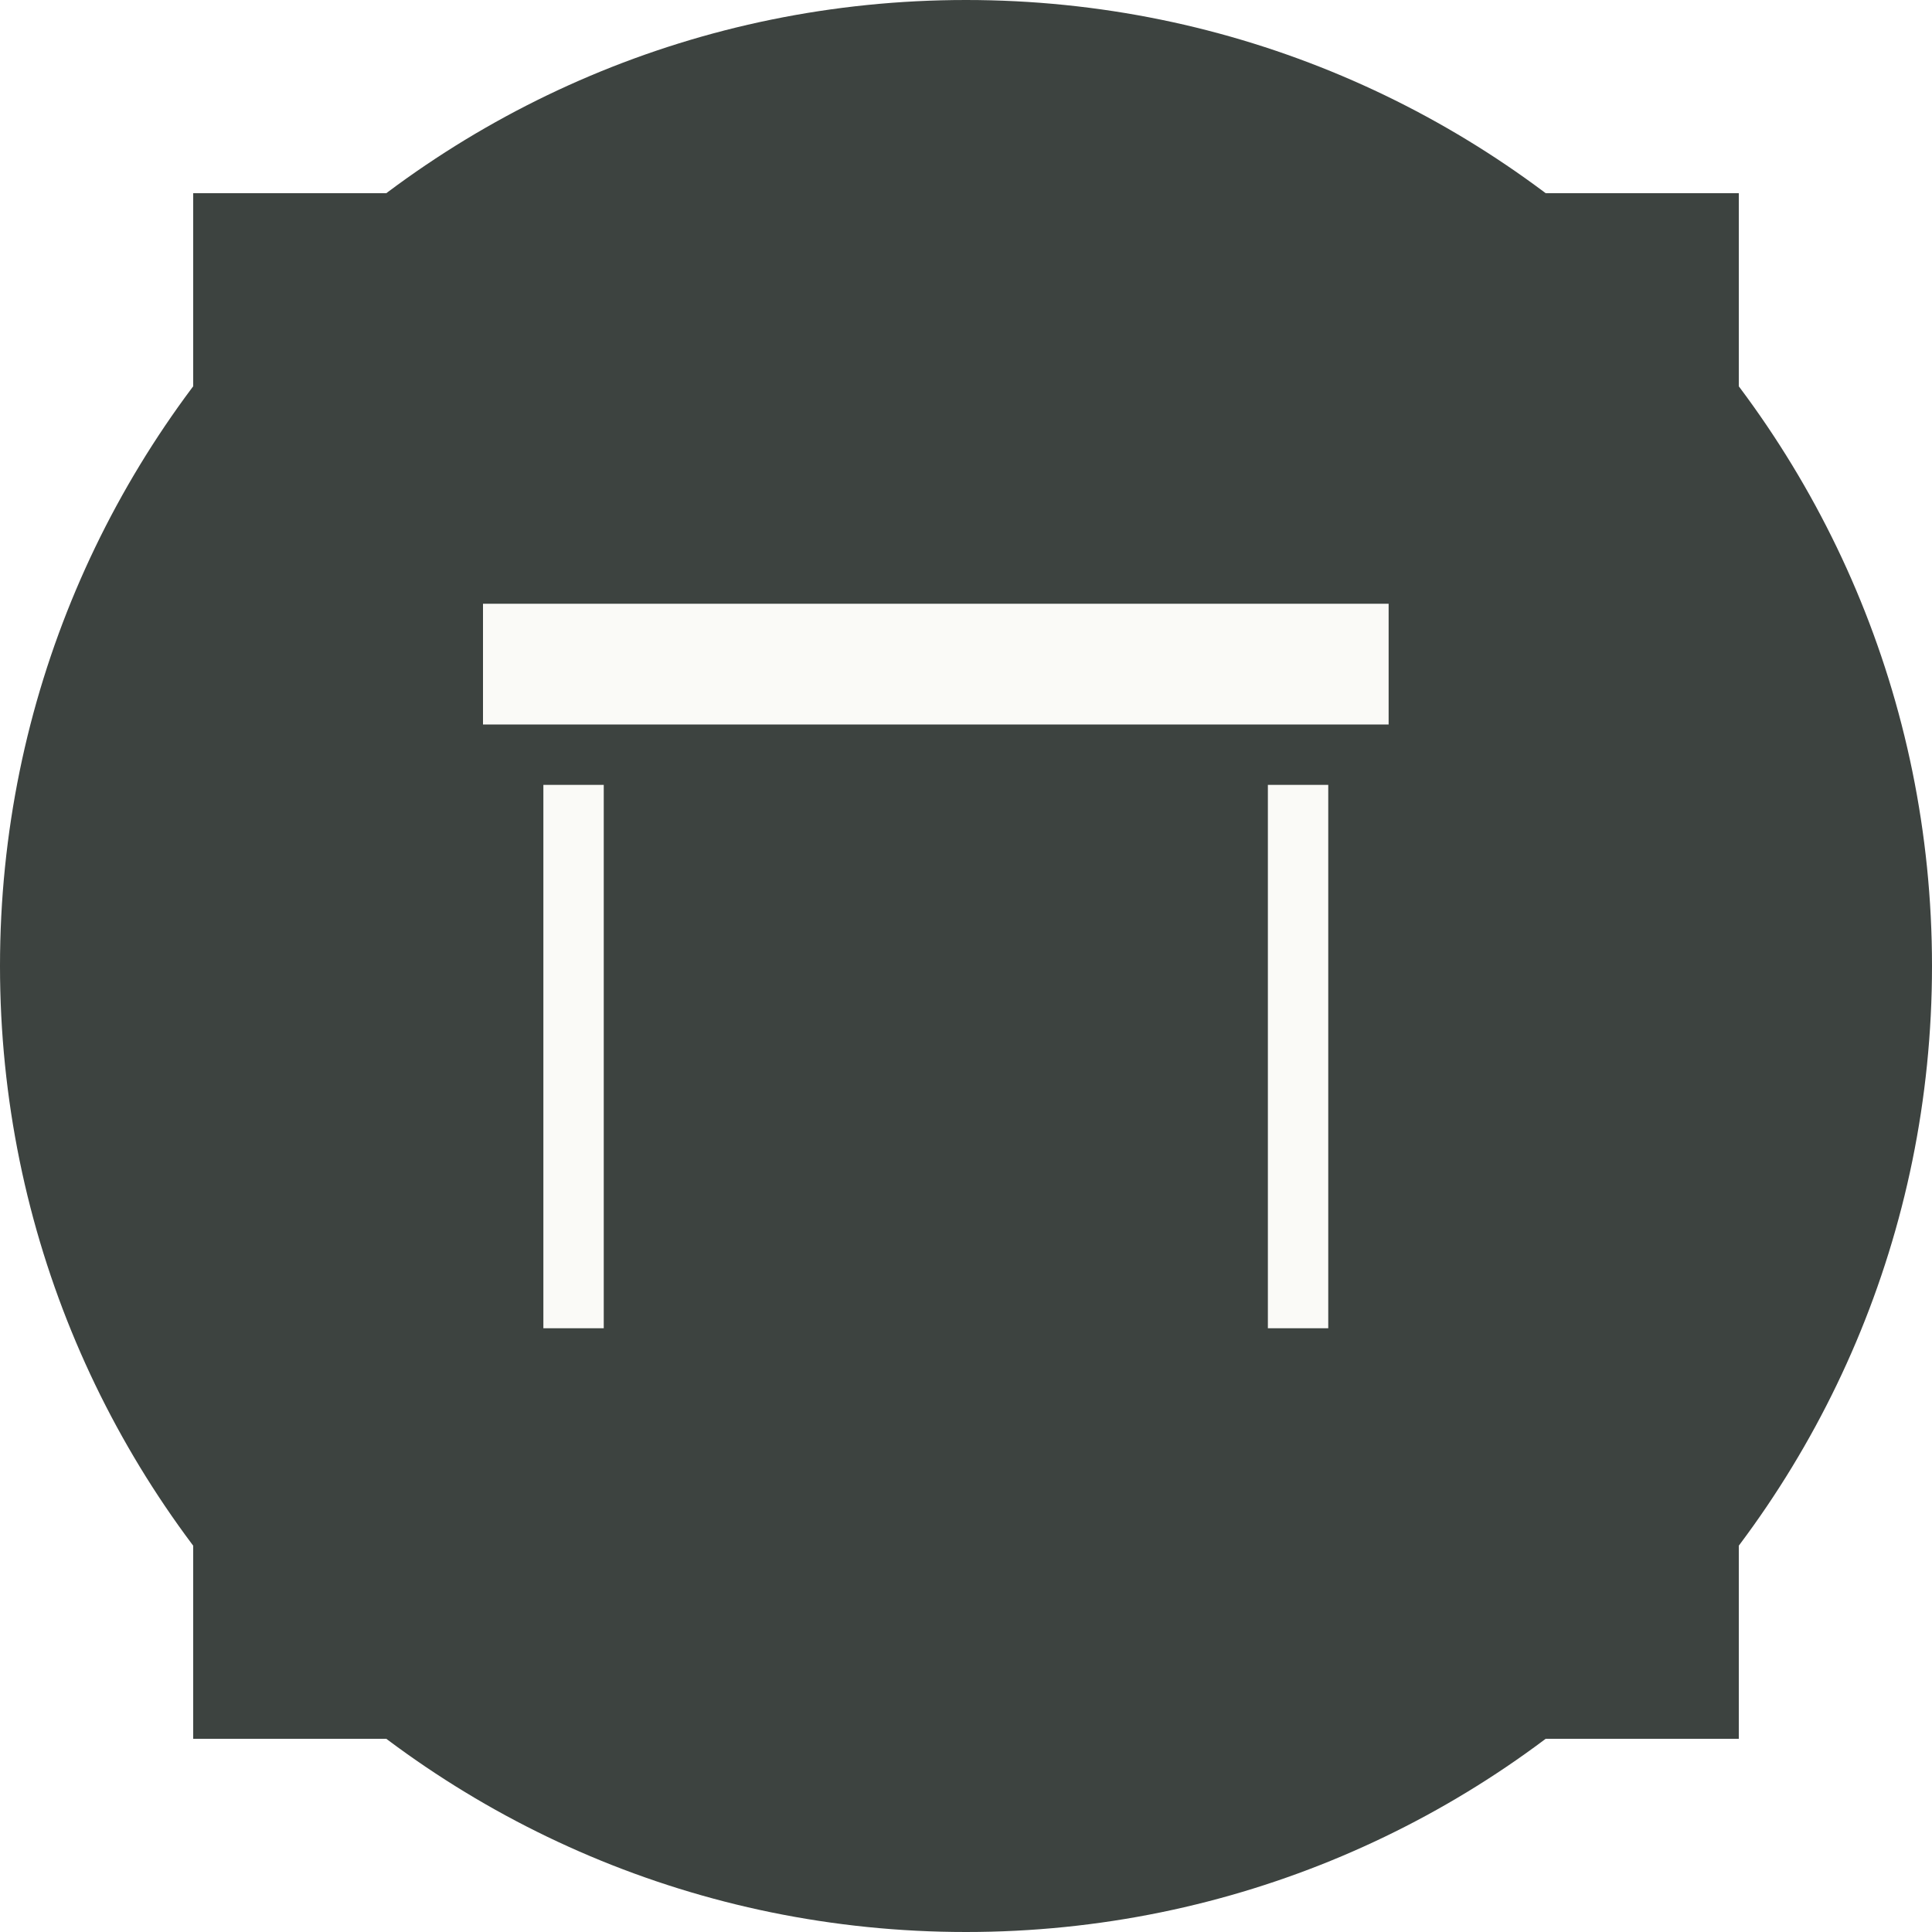
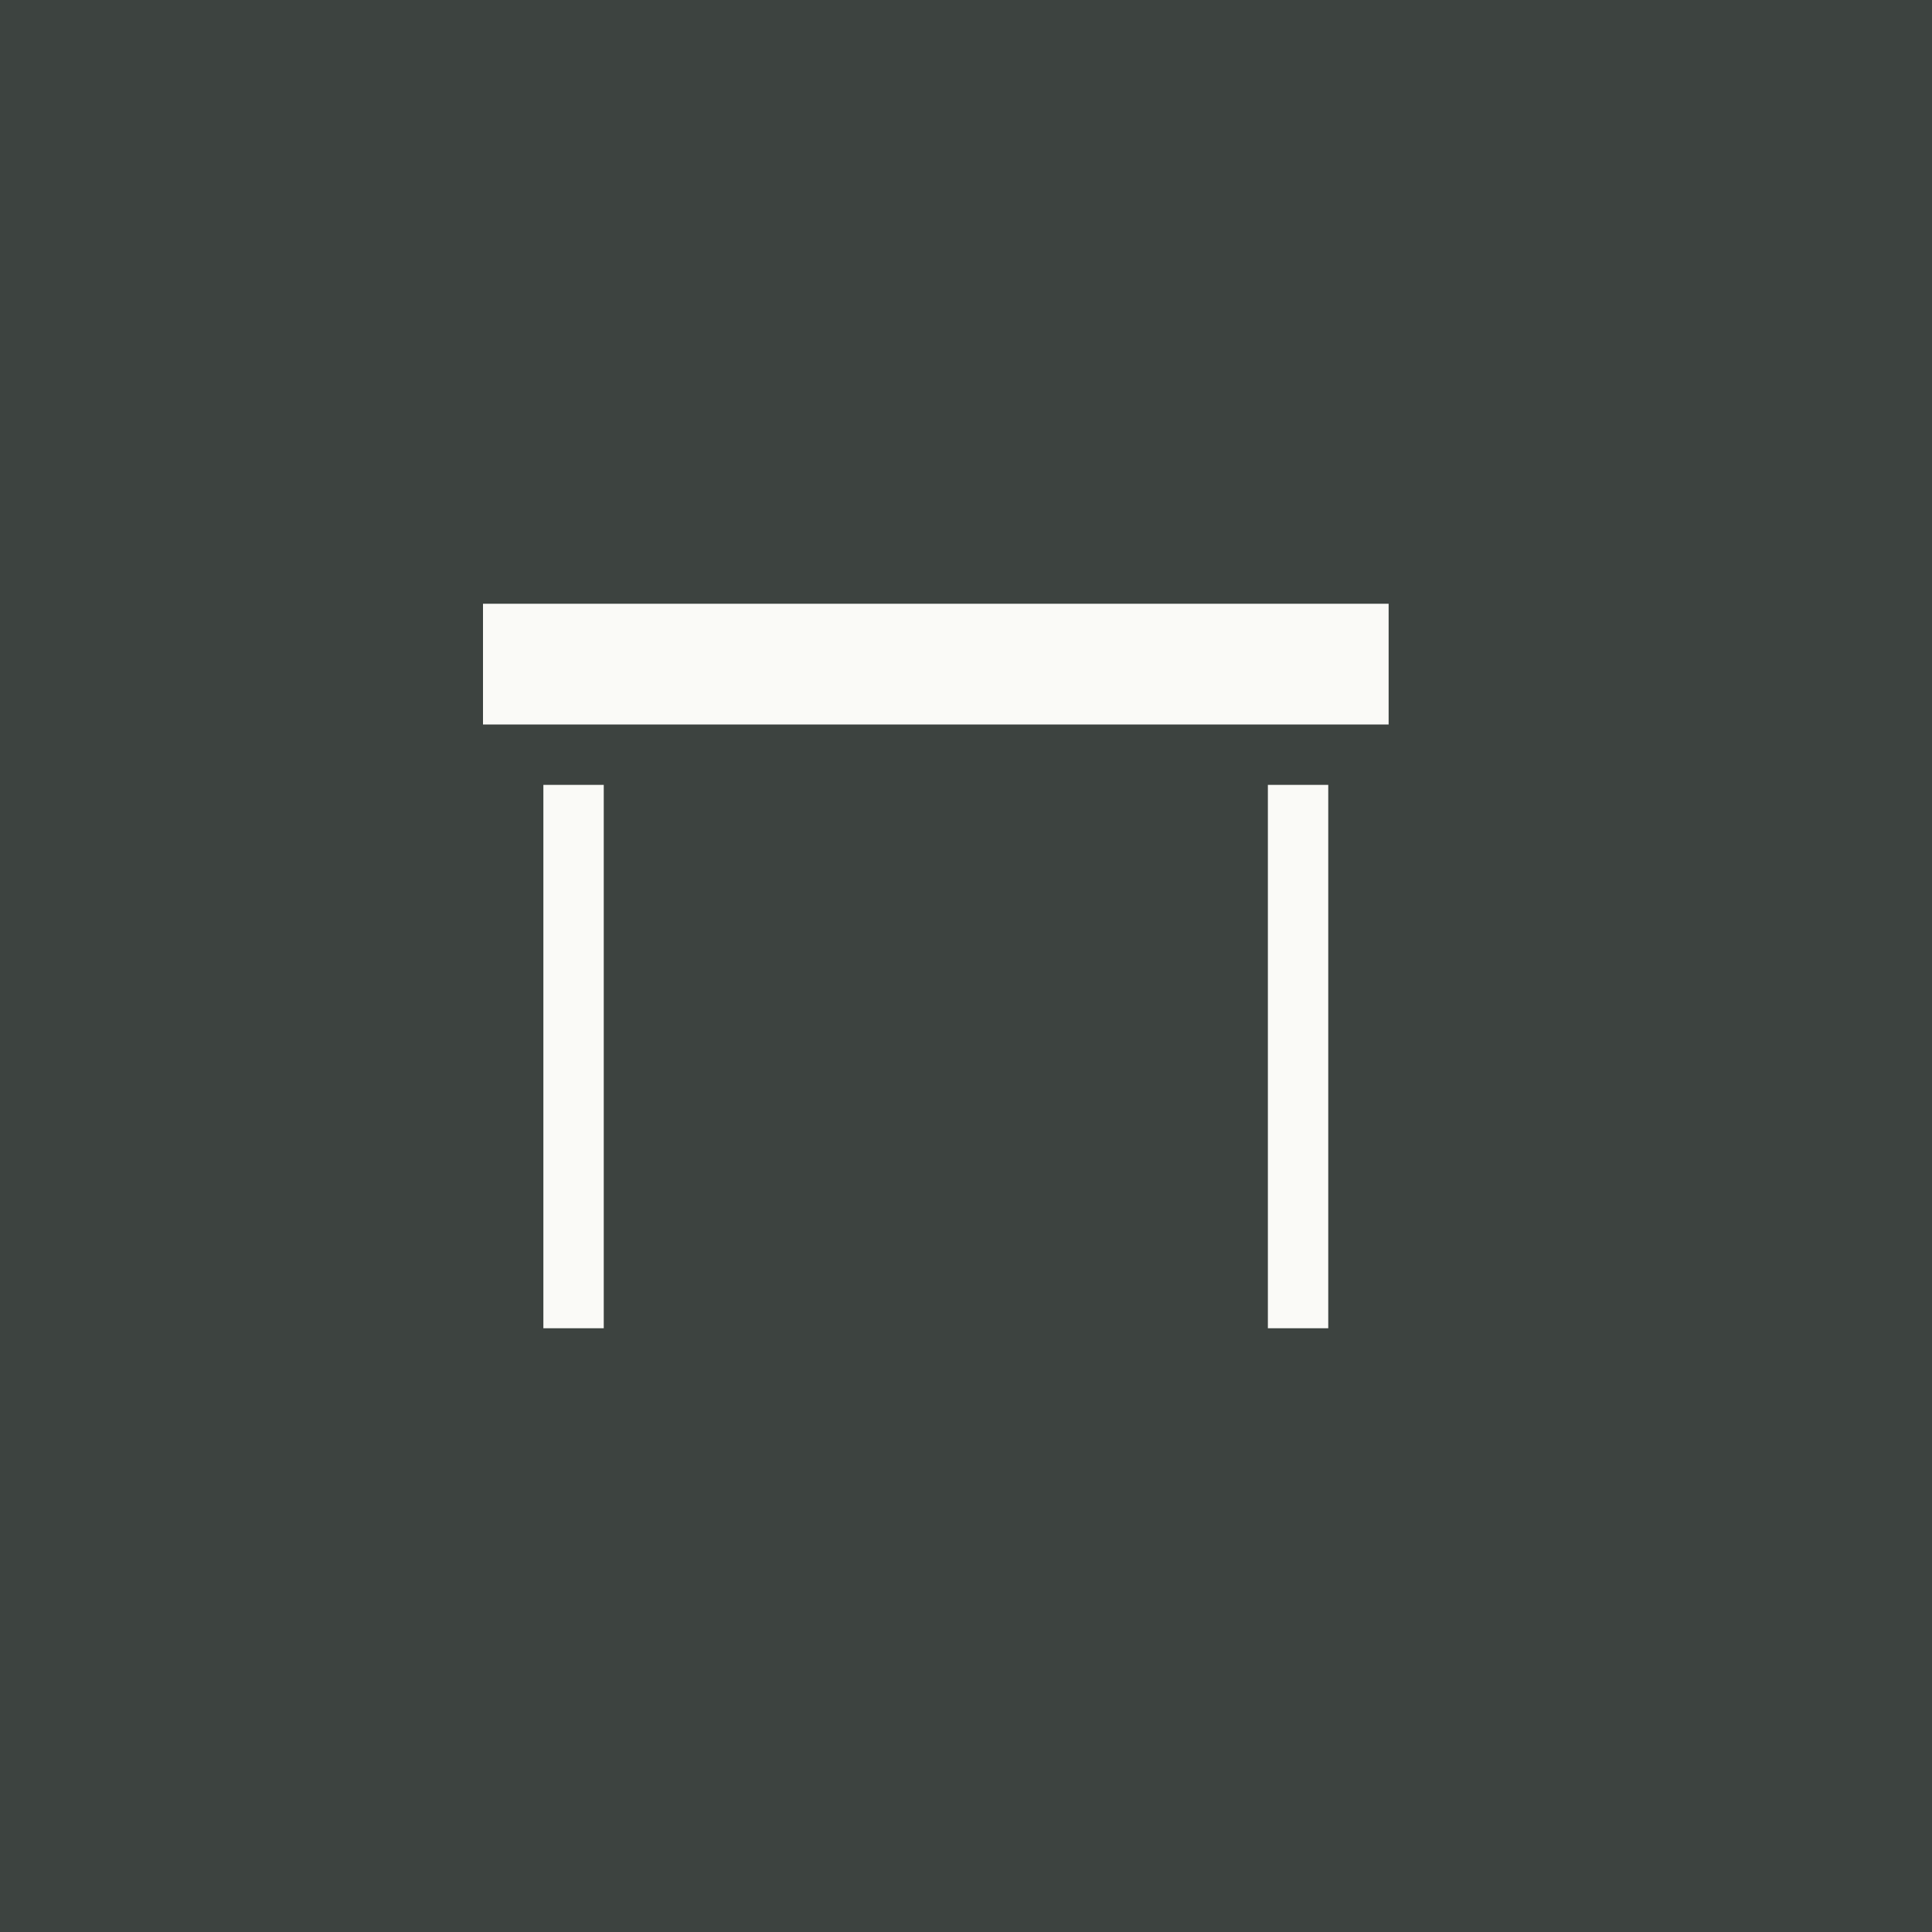
<svg xmlns="http://www.w3.org/2000/svg" width="32" height="32" viewBox="0 0 32 32" fill="none">
-   <rect width="32" height="32" rx="16" fill="#3D4340" />
+   <rect width="32" height="32" fill="#3D4340" />
  <rect width="25.6" height="25.6" transform="translate(3.20001 3.20001)" fill="#3D4340" />
  <rect x="8" y="10" width="15" height="2" fill="#FAFAF7" />
  <rect x="9" y="13" width="1" height="9" fill="#FAFAF7" />
  <rect x="21" y="13" width="1" height="9" fill="#FAFAF7" />
</svg>
